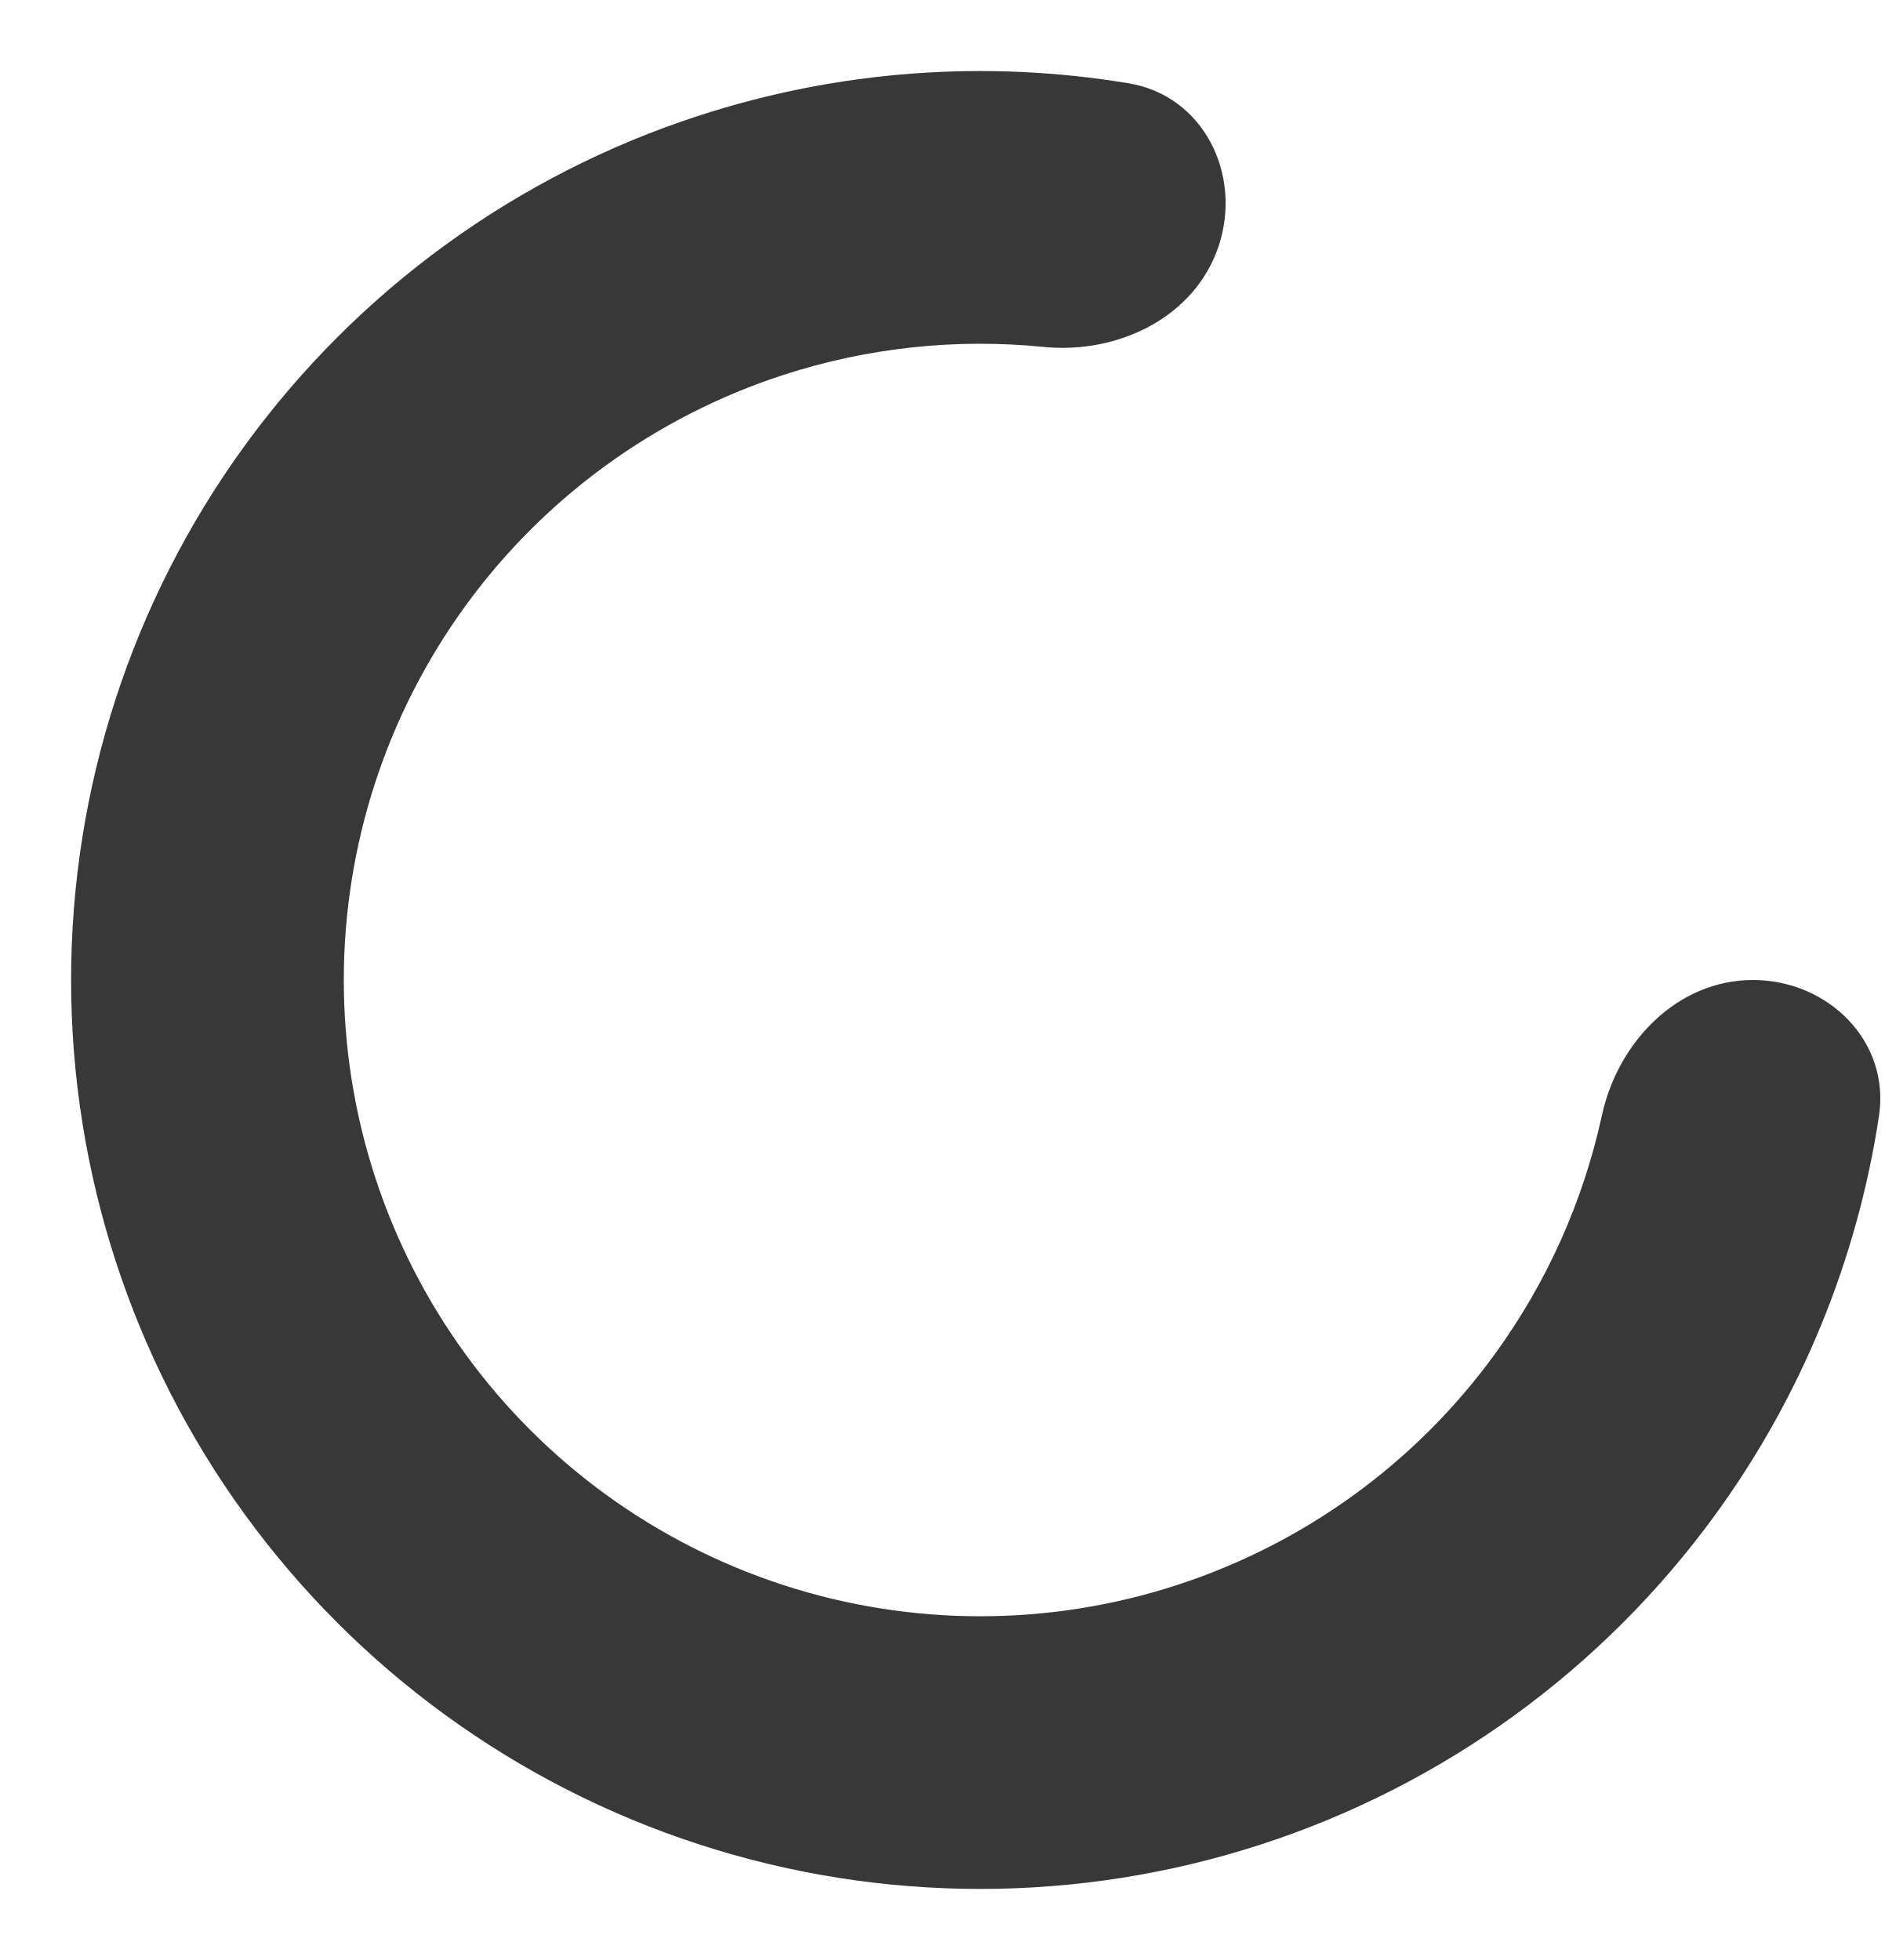
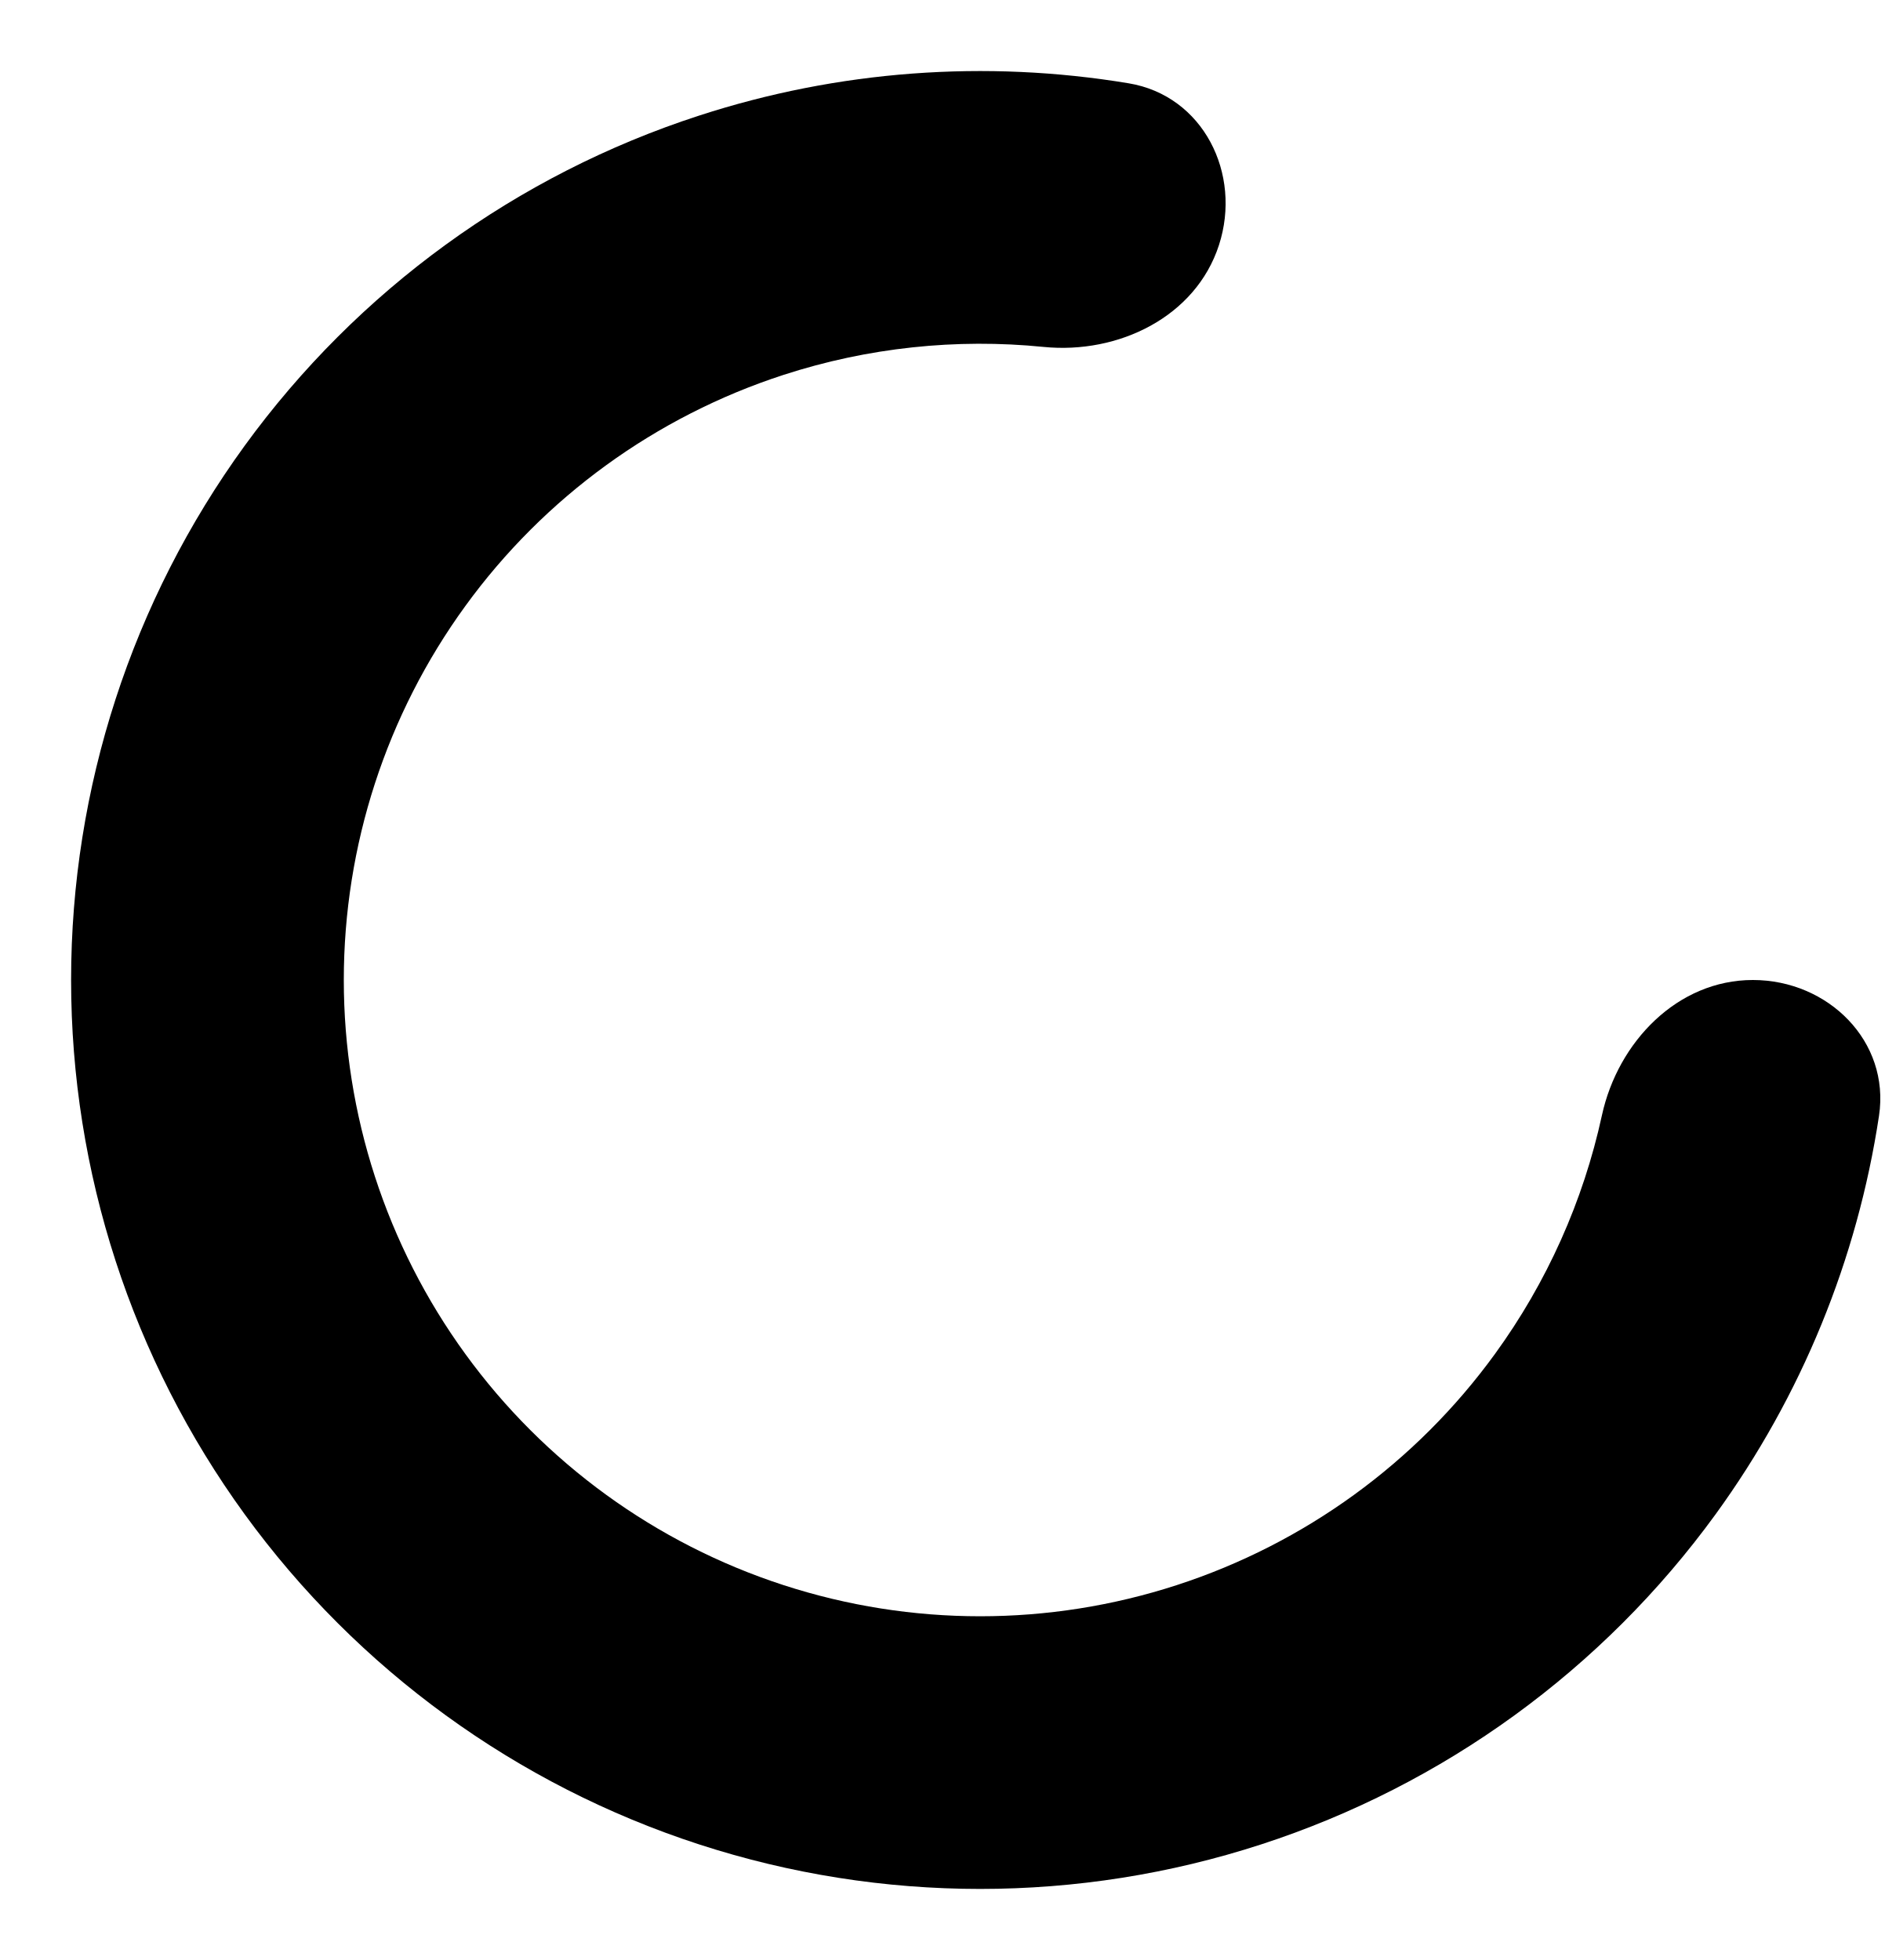
- <svg xmlns="http://www.w3.org/2000/svg" width="25" height="26" viewBox="0 0 25 26" fill="none">
-   <path d="M23.249 13C24.248 13 25.071 13.814 24.922 14.802C24.635 16.703 23.895 18.517 22.755 20.087C21.258 22.147 19.148 23.68 16.726 24.467C14.304 25.254 11.696 25.254 9.274 24.467C6.852 23.68 4.742 22.147 3.245 20.087C1.749 18.027 0.943 15.546 0.943 13C0.943 10.454 1.749 7.973 3.245 5.913C4.742 3.853 6.852 2.319 9.274 1.533C11.119 0.933 13.073 0.79 14.97 1.105C15.956 1.268 16.476 2.303 16.167 3.253C15.858 4.203 14.835 4.701 13.841 4.602C12.685 4.486 11.51 4.61 10.392 4.973C8.697 5.524 7.219 6.597 6.172 8.039C5.124 9.481 4.56 11.218 4.56 13C4.56 14.782 5.124 16.519 6.172 17.961C7.219 19.403 8.697 20.476 10.392 21.027C12.087 21.578 13.913 21.578 15.608 21.027C17.303 20.476 18.781 19.403 19.828 17.961C20.519 17.01 21 15.931 21.247 14.795C21.46 13.819 22.25 13 23.249 13Z" fill="#383838" />
+ <svg xmlns="http://www.w3.org/2000/svg" width="25" height="26" viewBox="0 0 25 26" fill="currentColor">
+   <path d="M23.249 13C24.248 13 25.071 13.814 24.922 14.802C24.635 16.703 23.895 18.517 22.755 20.087C21.258 22.147 19.148 23.68 16.726 24.467C14.304 25.254 11.696 25.254 9.274 24.467C6.852 23.68 4.742 22.147 3.245 20.087C1.749 18.027 0.943 15.546 0.943 13C0.943 10.454 1.749 7.973 3.245 5.913C4.742 3.853 6.852 2.319 9.274 1.533C11.119 0.933 13.073 0.79 14.97 1.105C15.956 1.268 16.476 2.303 16.167 3.253C15.858 4.203 14.835 4.701 13.841 4.602C12.685 4.486 11.51 4.61 10.392 4.973C8.697 5.524 7.219 6.597 6.172 8.039C5.124 9.481 4.56 11.218 4.56 13C4.56 14.782 5.124 16.519 6.172 17.961C7.219 19.403 8.697 20.476 10.392 21.027C12.087 21.578 13.913 21.578 15.608 21.027C17.303 20.476 18.781 19.403 19.828 17.961C20.519 17.01 21 15.931 21.247 14.795C21.46 13.819 22.25 13 23.249 13Z" />
</svg>
